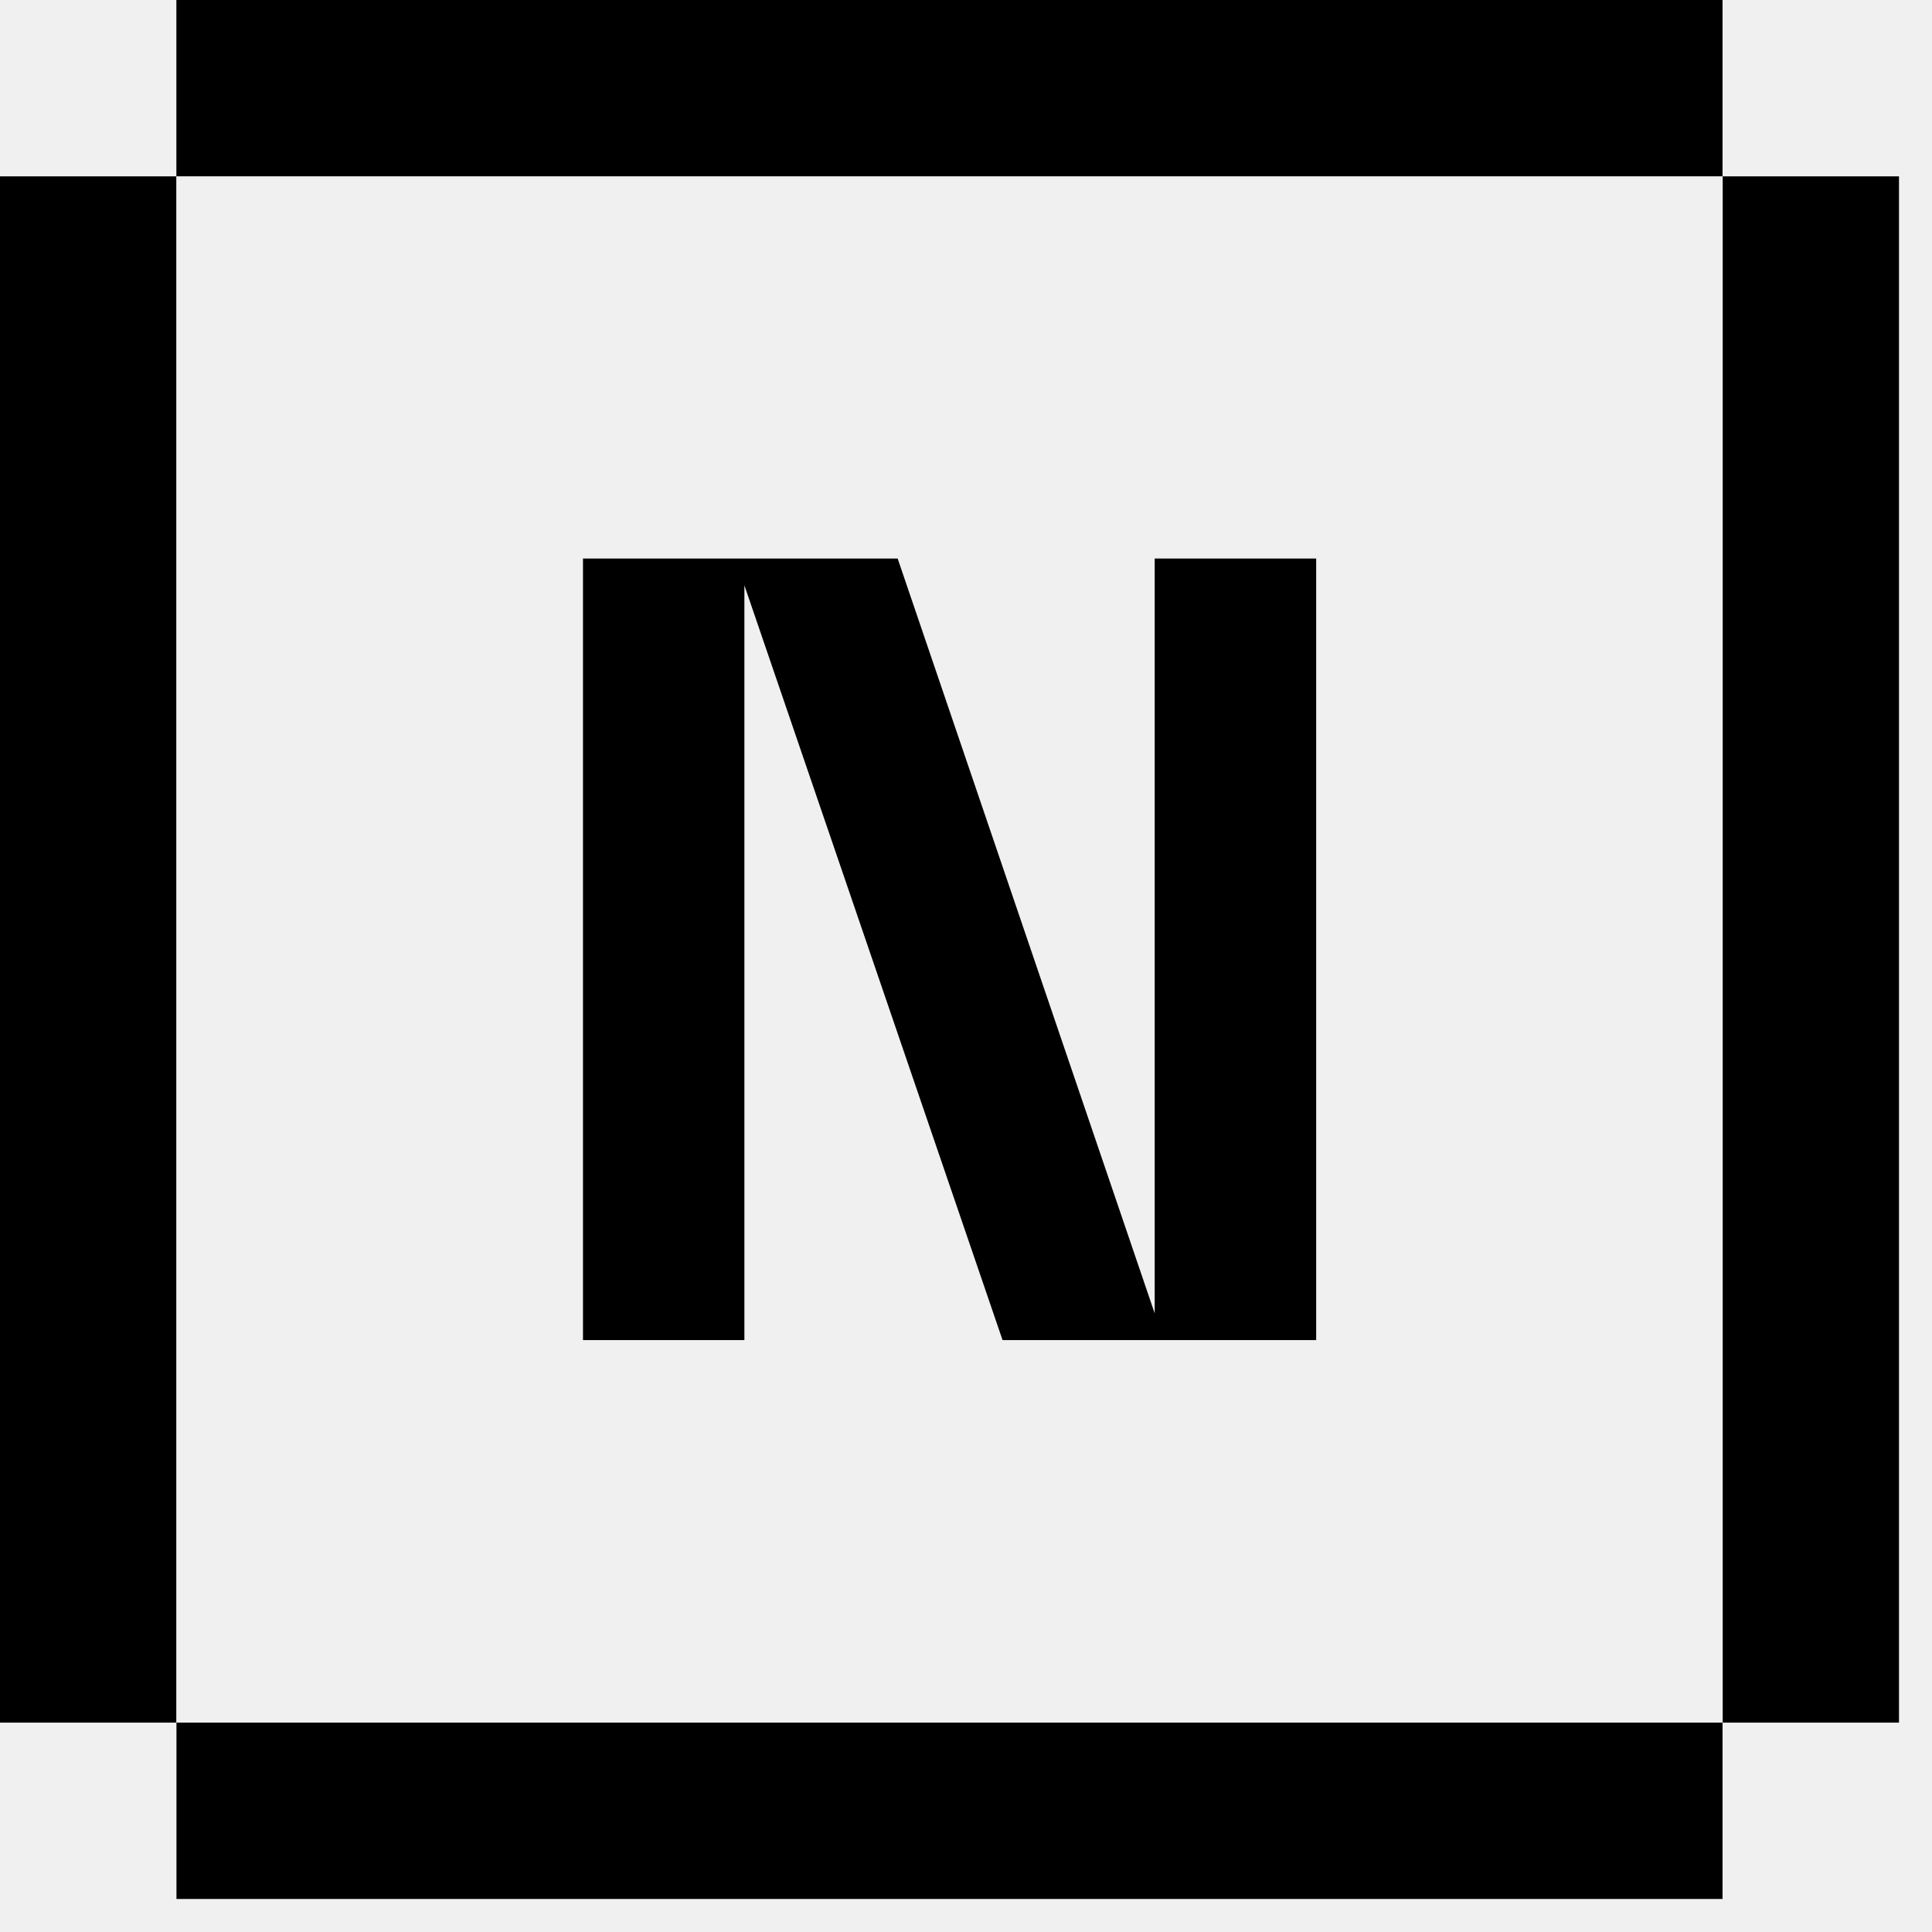
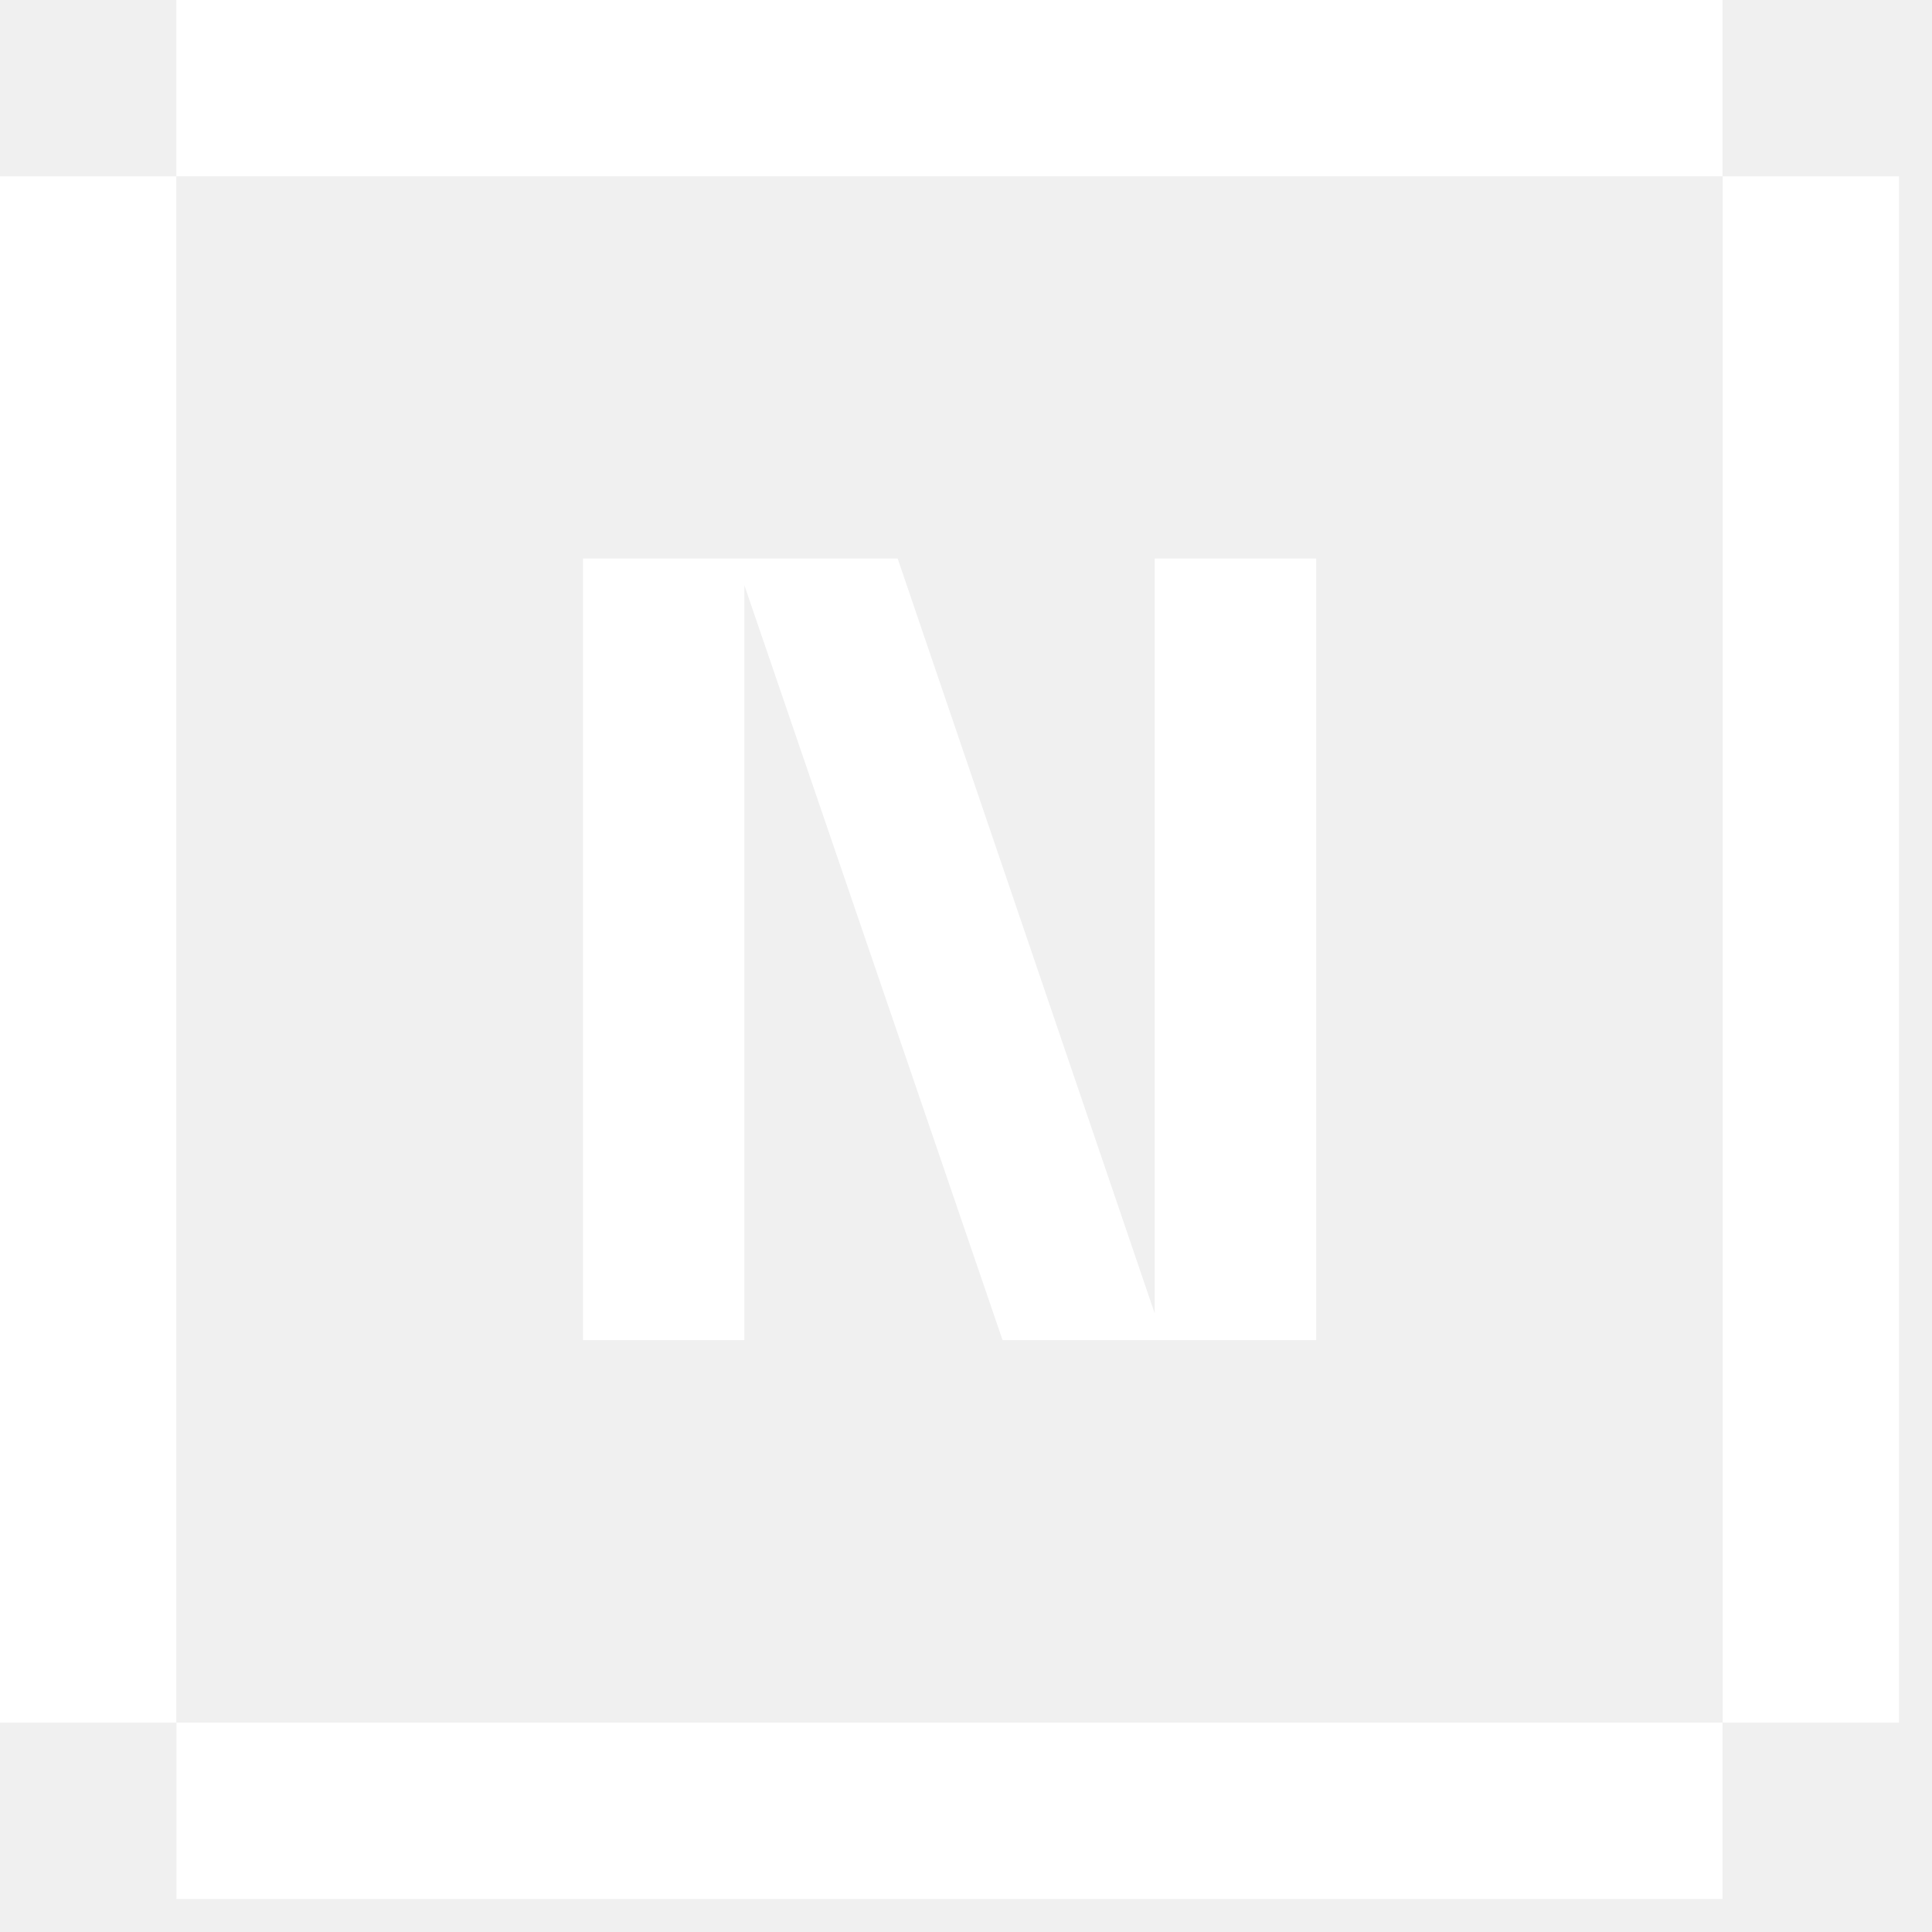
<svg xmlns="http://www.w3.org/2000/svg" width="24" height="24" viewBox="0 0 24 24" fill="none">
-   <path d="M21.398 23.59H2.192V21.399H21.398V23.59ZM23.59 21.399H21.4V2.191H23.59V21.399ZM2.19 21.399H0V2.191H2.19V21.399ZM14.344 16.315V6.938H16.35V16.647H12.454L9.247 7.271V16.647H7.242V6.938H11.151L14.344 16.315ZM21.398 2.19H2.191V0H21.398V2.19Z" fill="black" />
+   <g clip-path="url(#clip0_2129_130)">
+     <path d="M21.398 23.59H2.192V21.399H21.398V23.59ZM23.59 21.399H21.4V2.191H23.59V21.399ZM2.19 21.399H0V2.191H2.19V21.399ZM14.344 16.315V6.938H16.35V16.647H12.454L9.247 7.271V16.647H7.242V6.938H11.151L14.344 16.315ZM21.398 2.19H2.191V0H21.398V2.19Z" fill="white" />
+   </g>
+   <defs>
+     <clipPath id="clip0_2129_130">
+       <rect width="24" height="24" fill="white" />
+     </clipPath>
+   </defs>
</svg>
